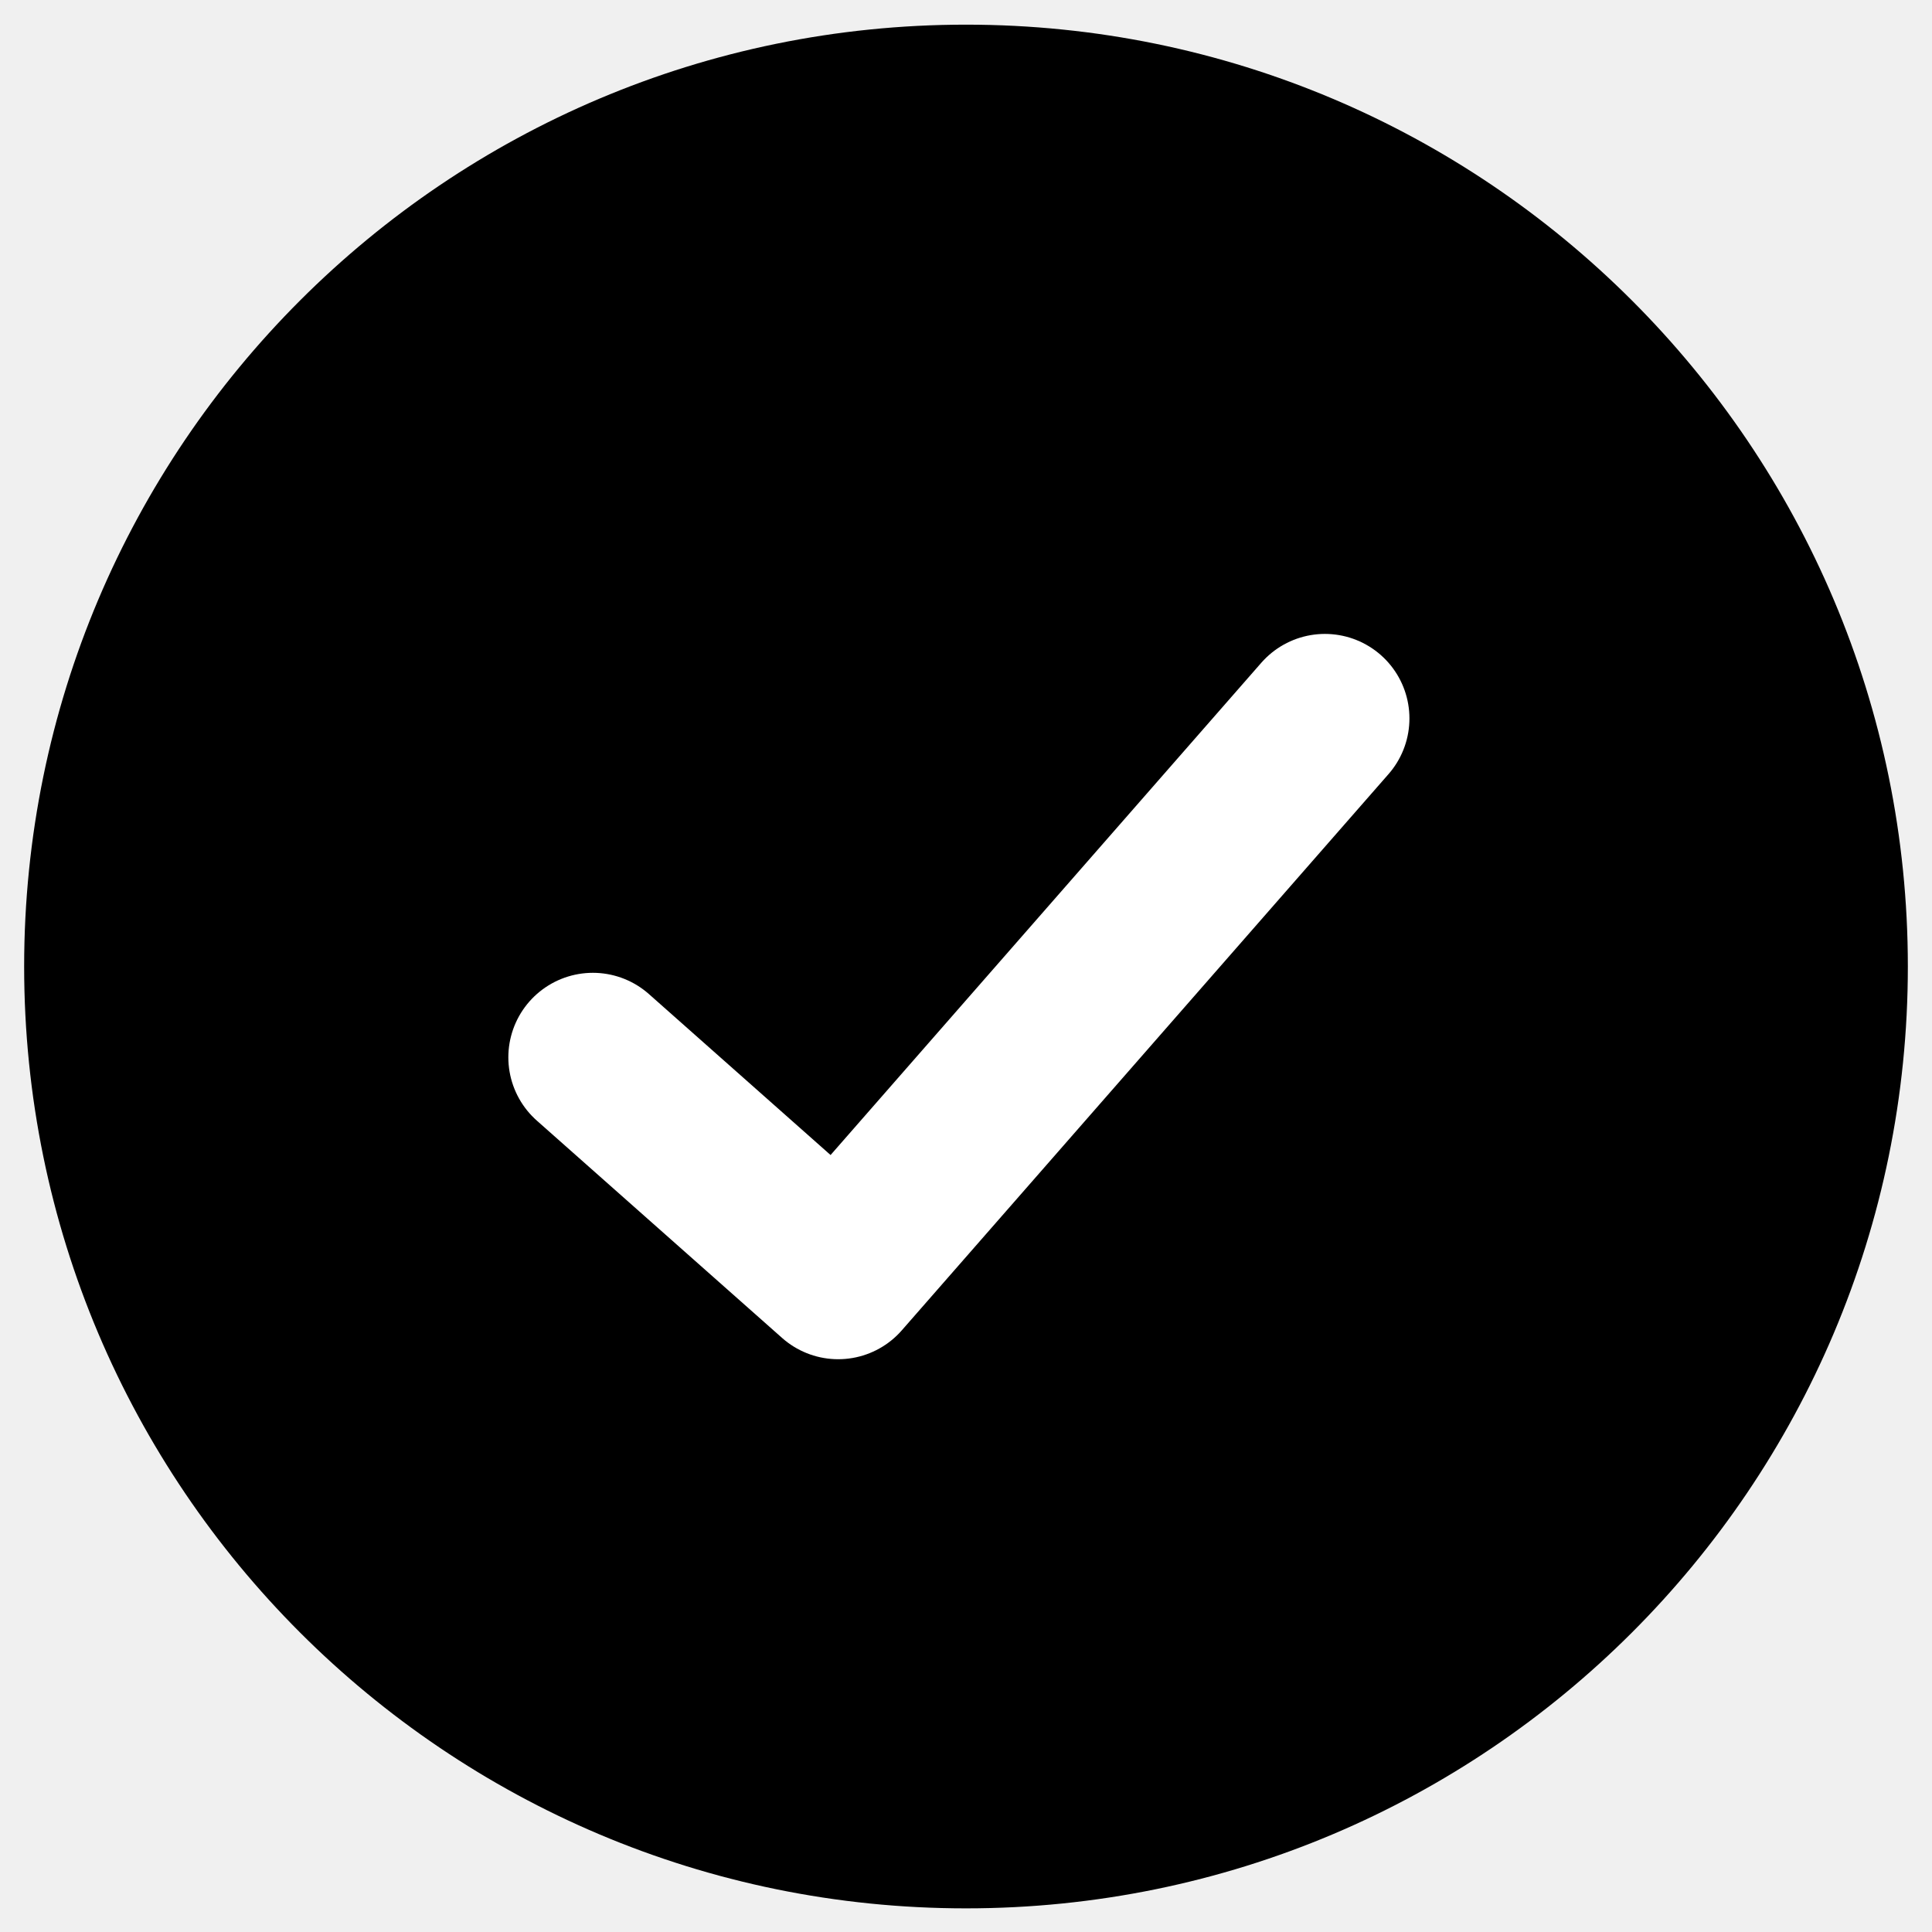
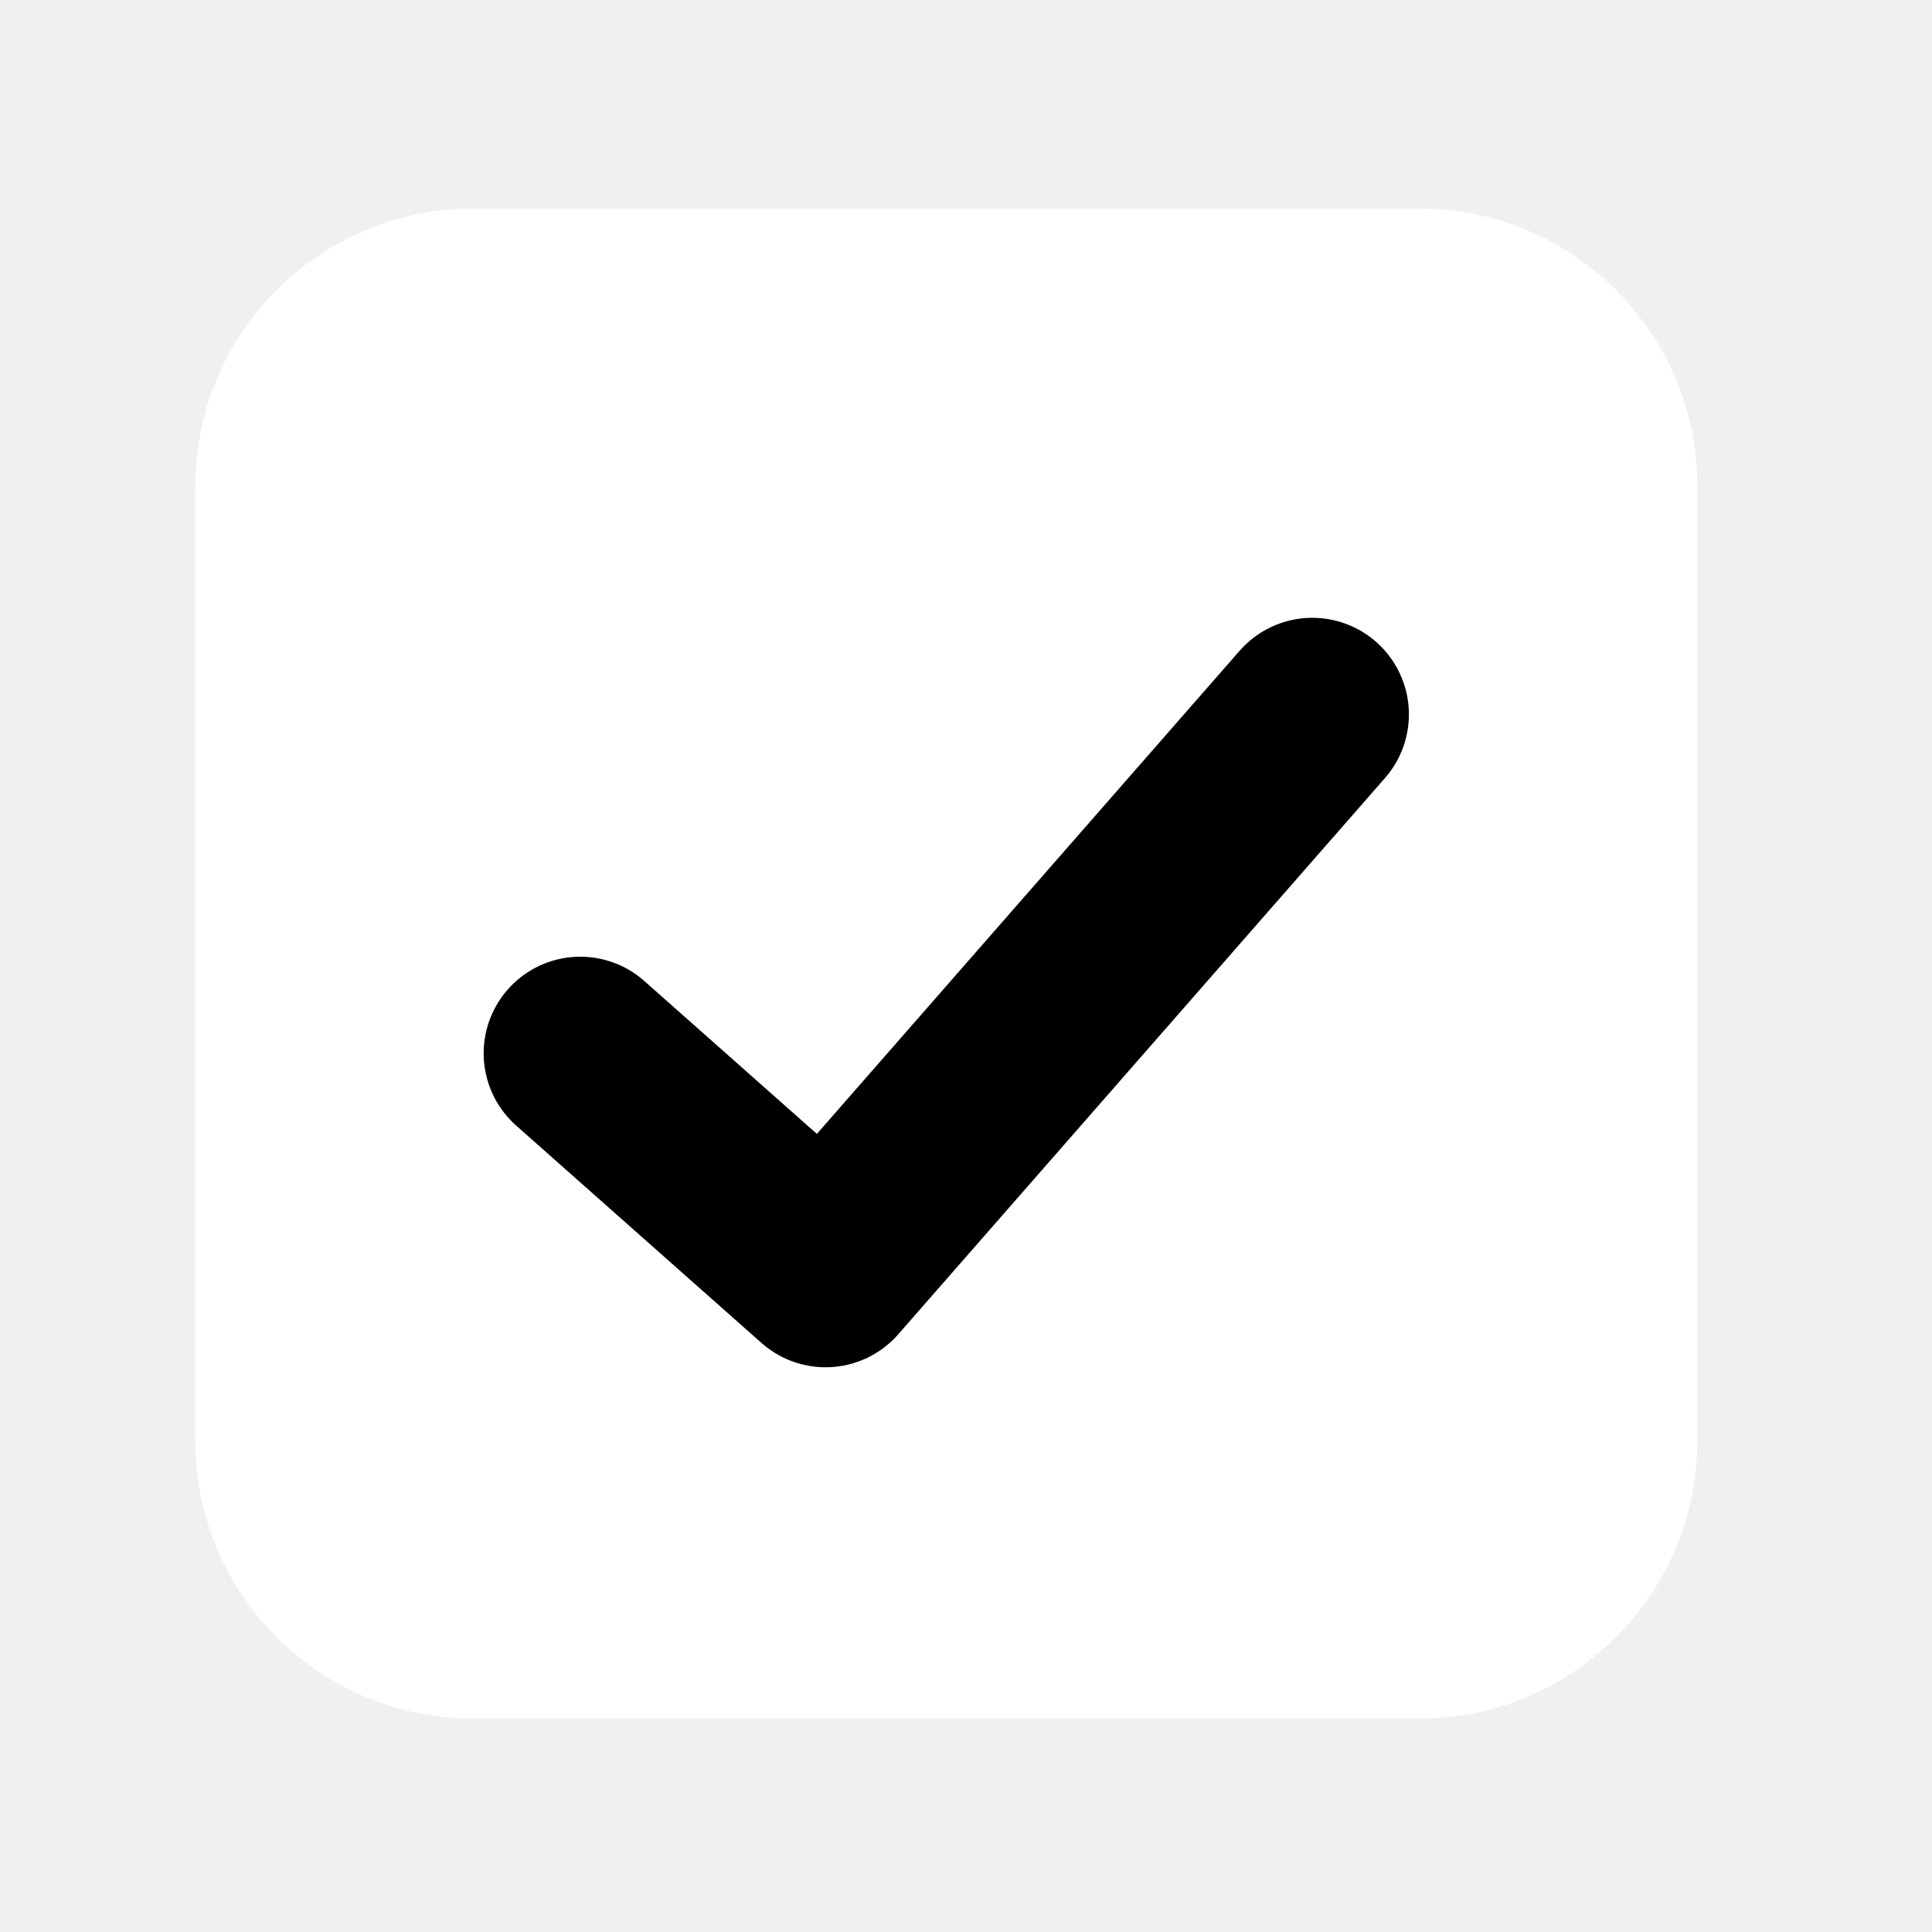
- <svg xmlns="http://www.w3.org/2000/svg" xmlns:ns1="http://vectornator.io" height="100%" stroke-miterlimit="10" style="fill-rule:nonzero;clip-rule:evenodd;stroke-linecap:round;stroke-linejoin:round;" version="1.1" viewBox="0 0 400 400" width="100%" xml:space="preserve">
+ <svg xmlns="http://www.w3.org/2000/svg" height="100%" stroke-miterlimit="10" style="fill-rule:nonzero;clip-rule:evenodd;stroke-linecap:round;stroke-linejoin:round;" version="1.1" viewBox="0 0 400 400" width="100%" xml:space="preserve">
  <defs />
-   <g id="Calque-1" ns1:layerName="Calque 1">
-     <path d="M5 200.105C5 92.41 92.305 5.105 200 5.105C307.696 5.105 395 92.41 395 200.105C395 307.801 307.696 395.105 200 395.105C92.305 395.105 5 307.801 5 200.105Z" fill="#000000" fill-rule="nonzero" opacity="1" stroke="none" ns1:layerName="Ovale 1" />
-     <path d="M122.746 218.91L173.534 263.912L274.308 148.745" fill="none" opacity="1" stroke="#ffffff" stroke-linecap="round" stroke-linejoin="round" stroke-width="35" />
+   <g id="Calque-1">
+     <path d="M40.423 100.705C40.423 68.939 66.174 43.189 97.939 43.189L293.896 43.189C325.661 43.189 351.412 68.939 351.412 100.705L351.412 298.284C351.412 330.049 325.661 355.8 293.896 355.8L97.939 355.8C66.174 355.8 40.423 330.049 40.423 298.284L40.423 100.705Z" fill="#ffffff" fill-rule="nonzero" opacity="1" stroke="none" />
+     <path d="M120.136 218.076L170.924 263.078L271.698 147.911" fill="none" opacity="1" stroke="#000000" stroke-linecap="round" stroke-linejoin="round" stroke-width="40" />
  </g>
</svg>
